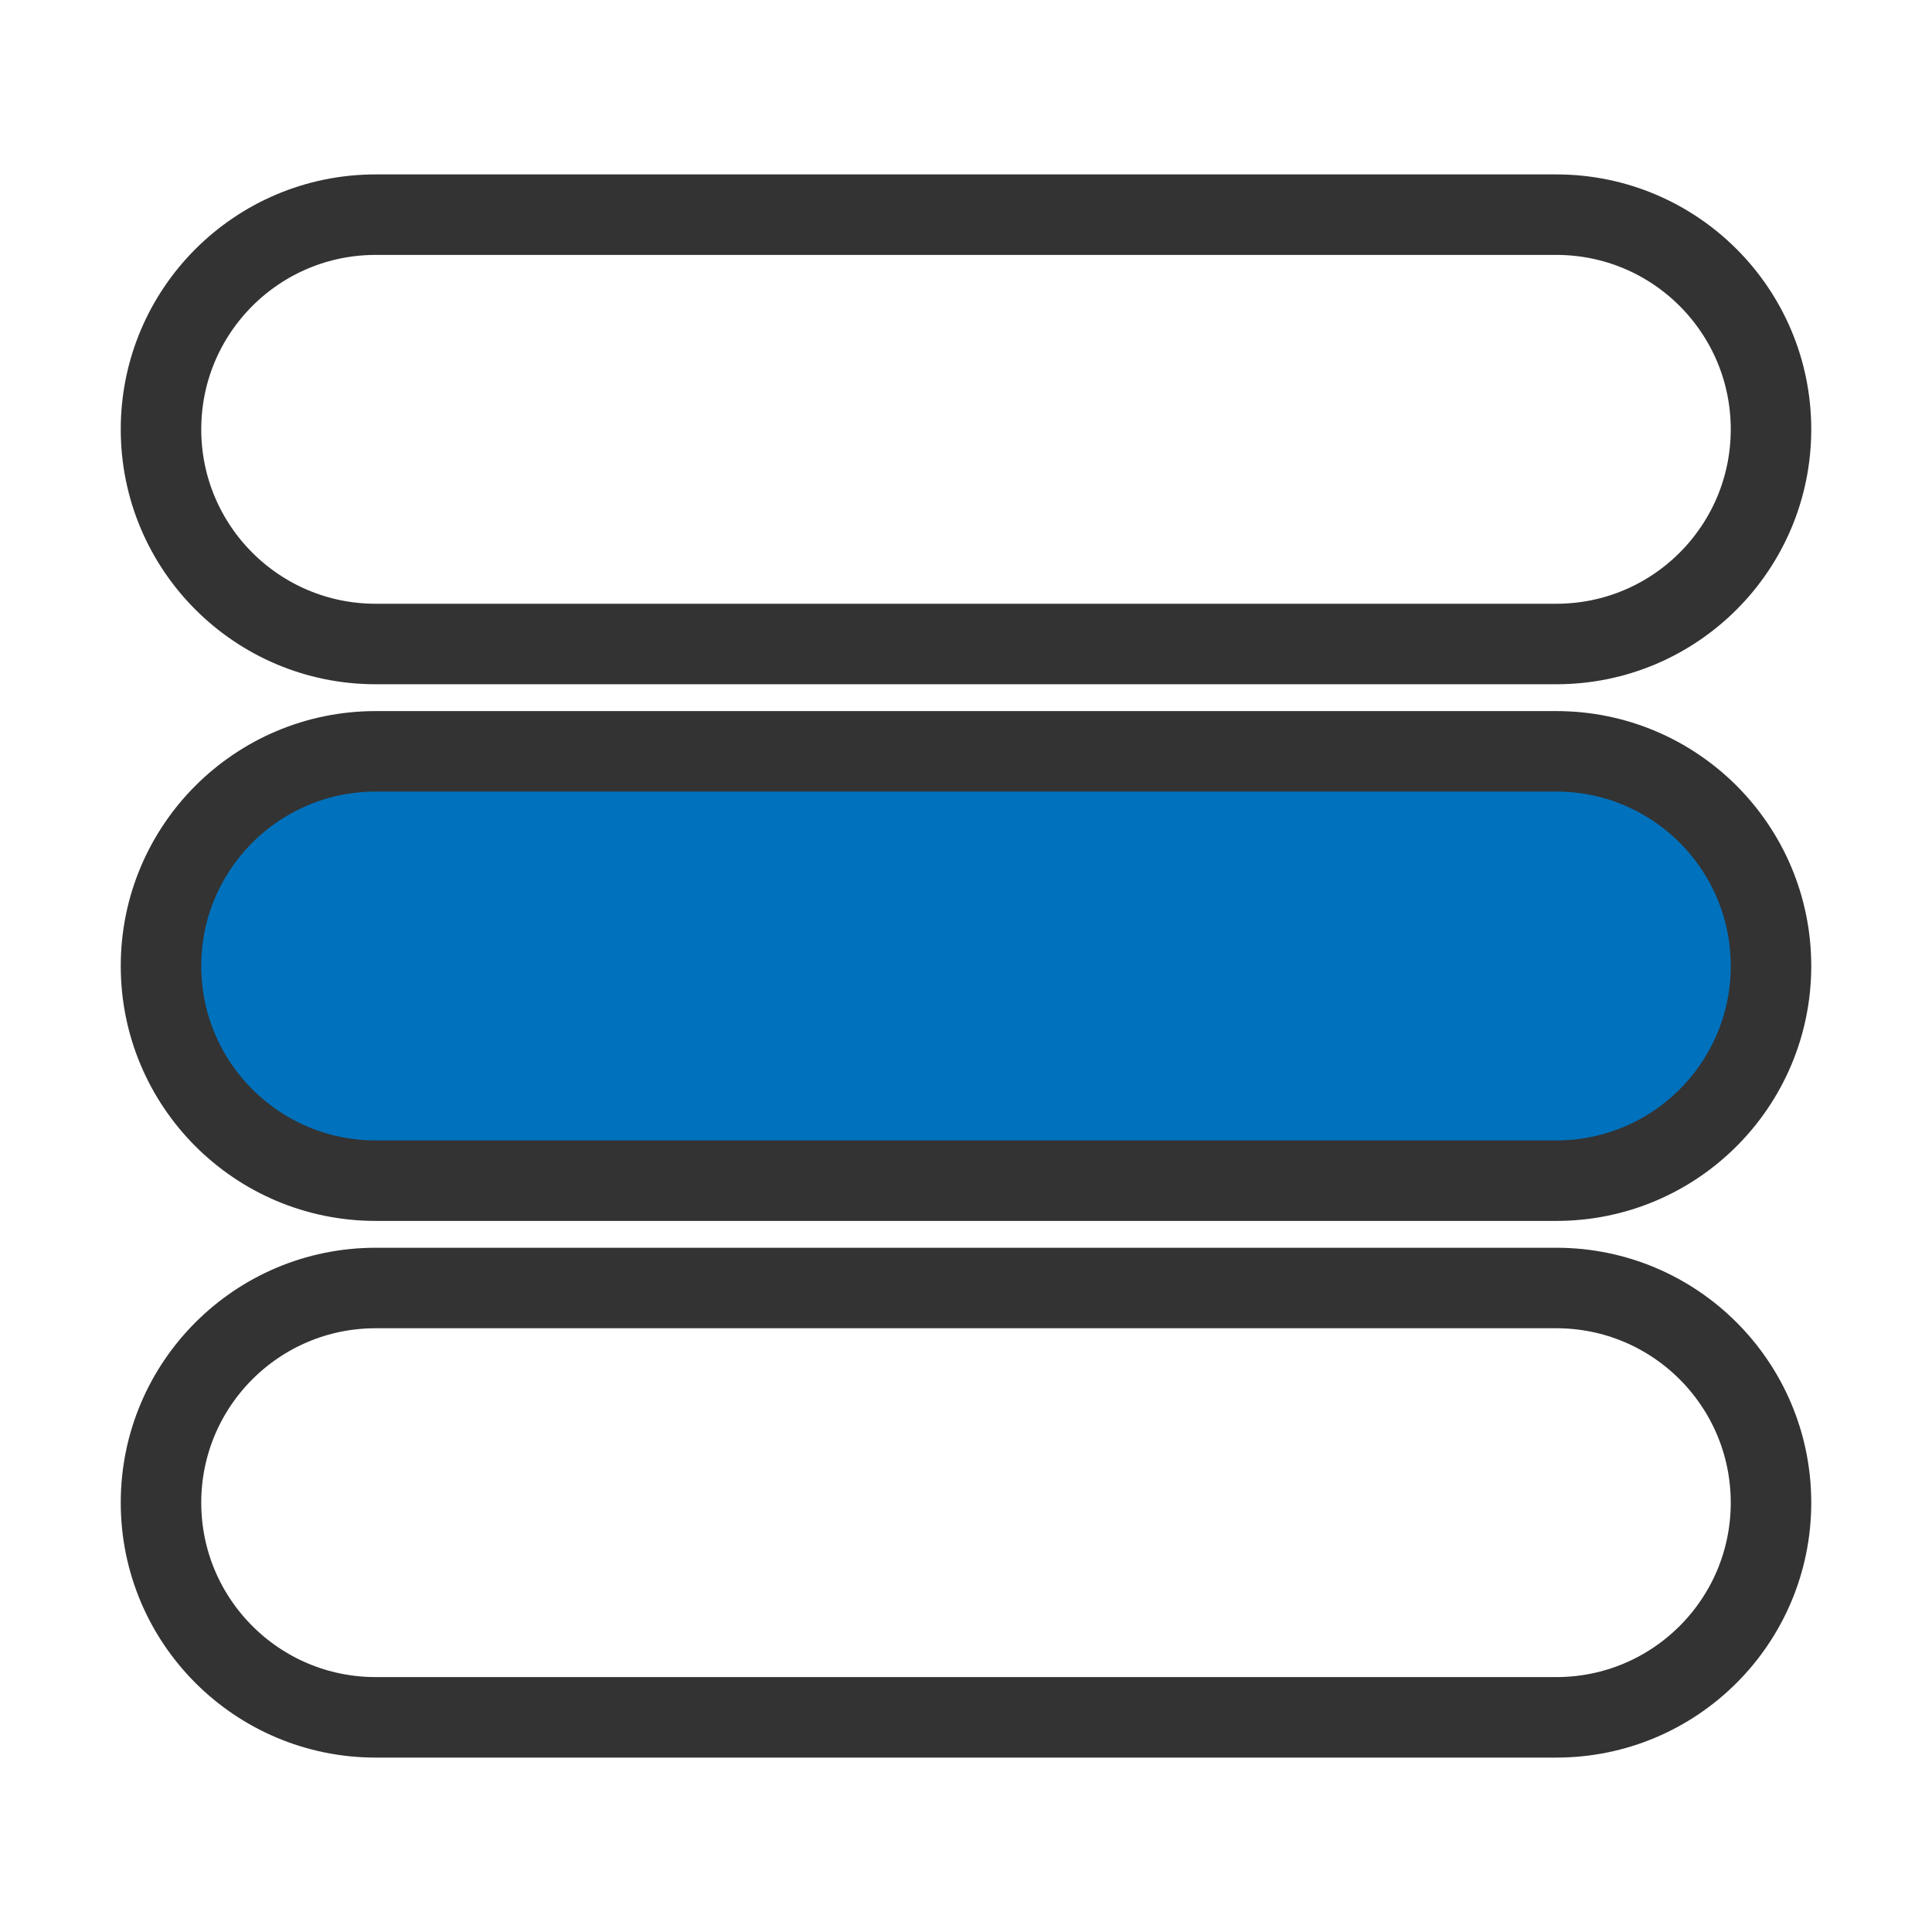
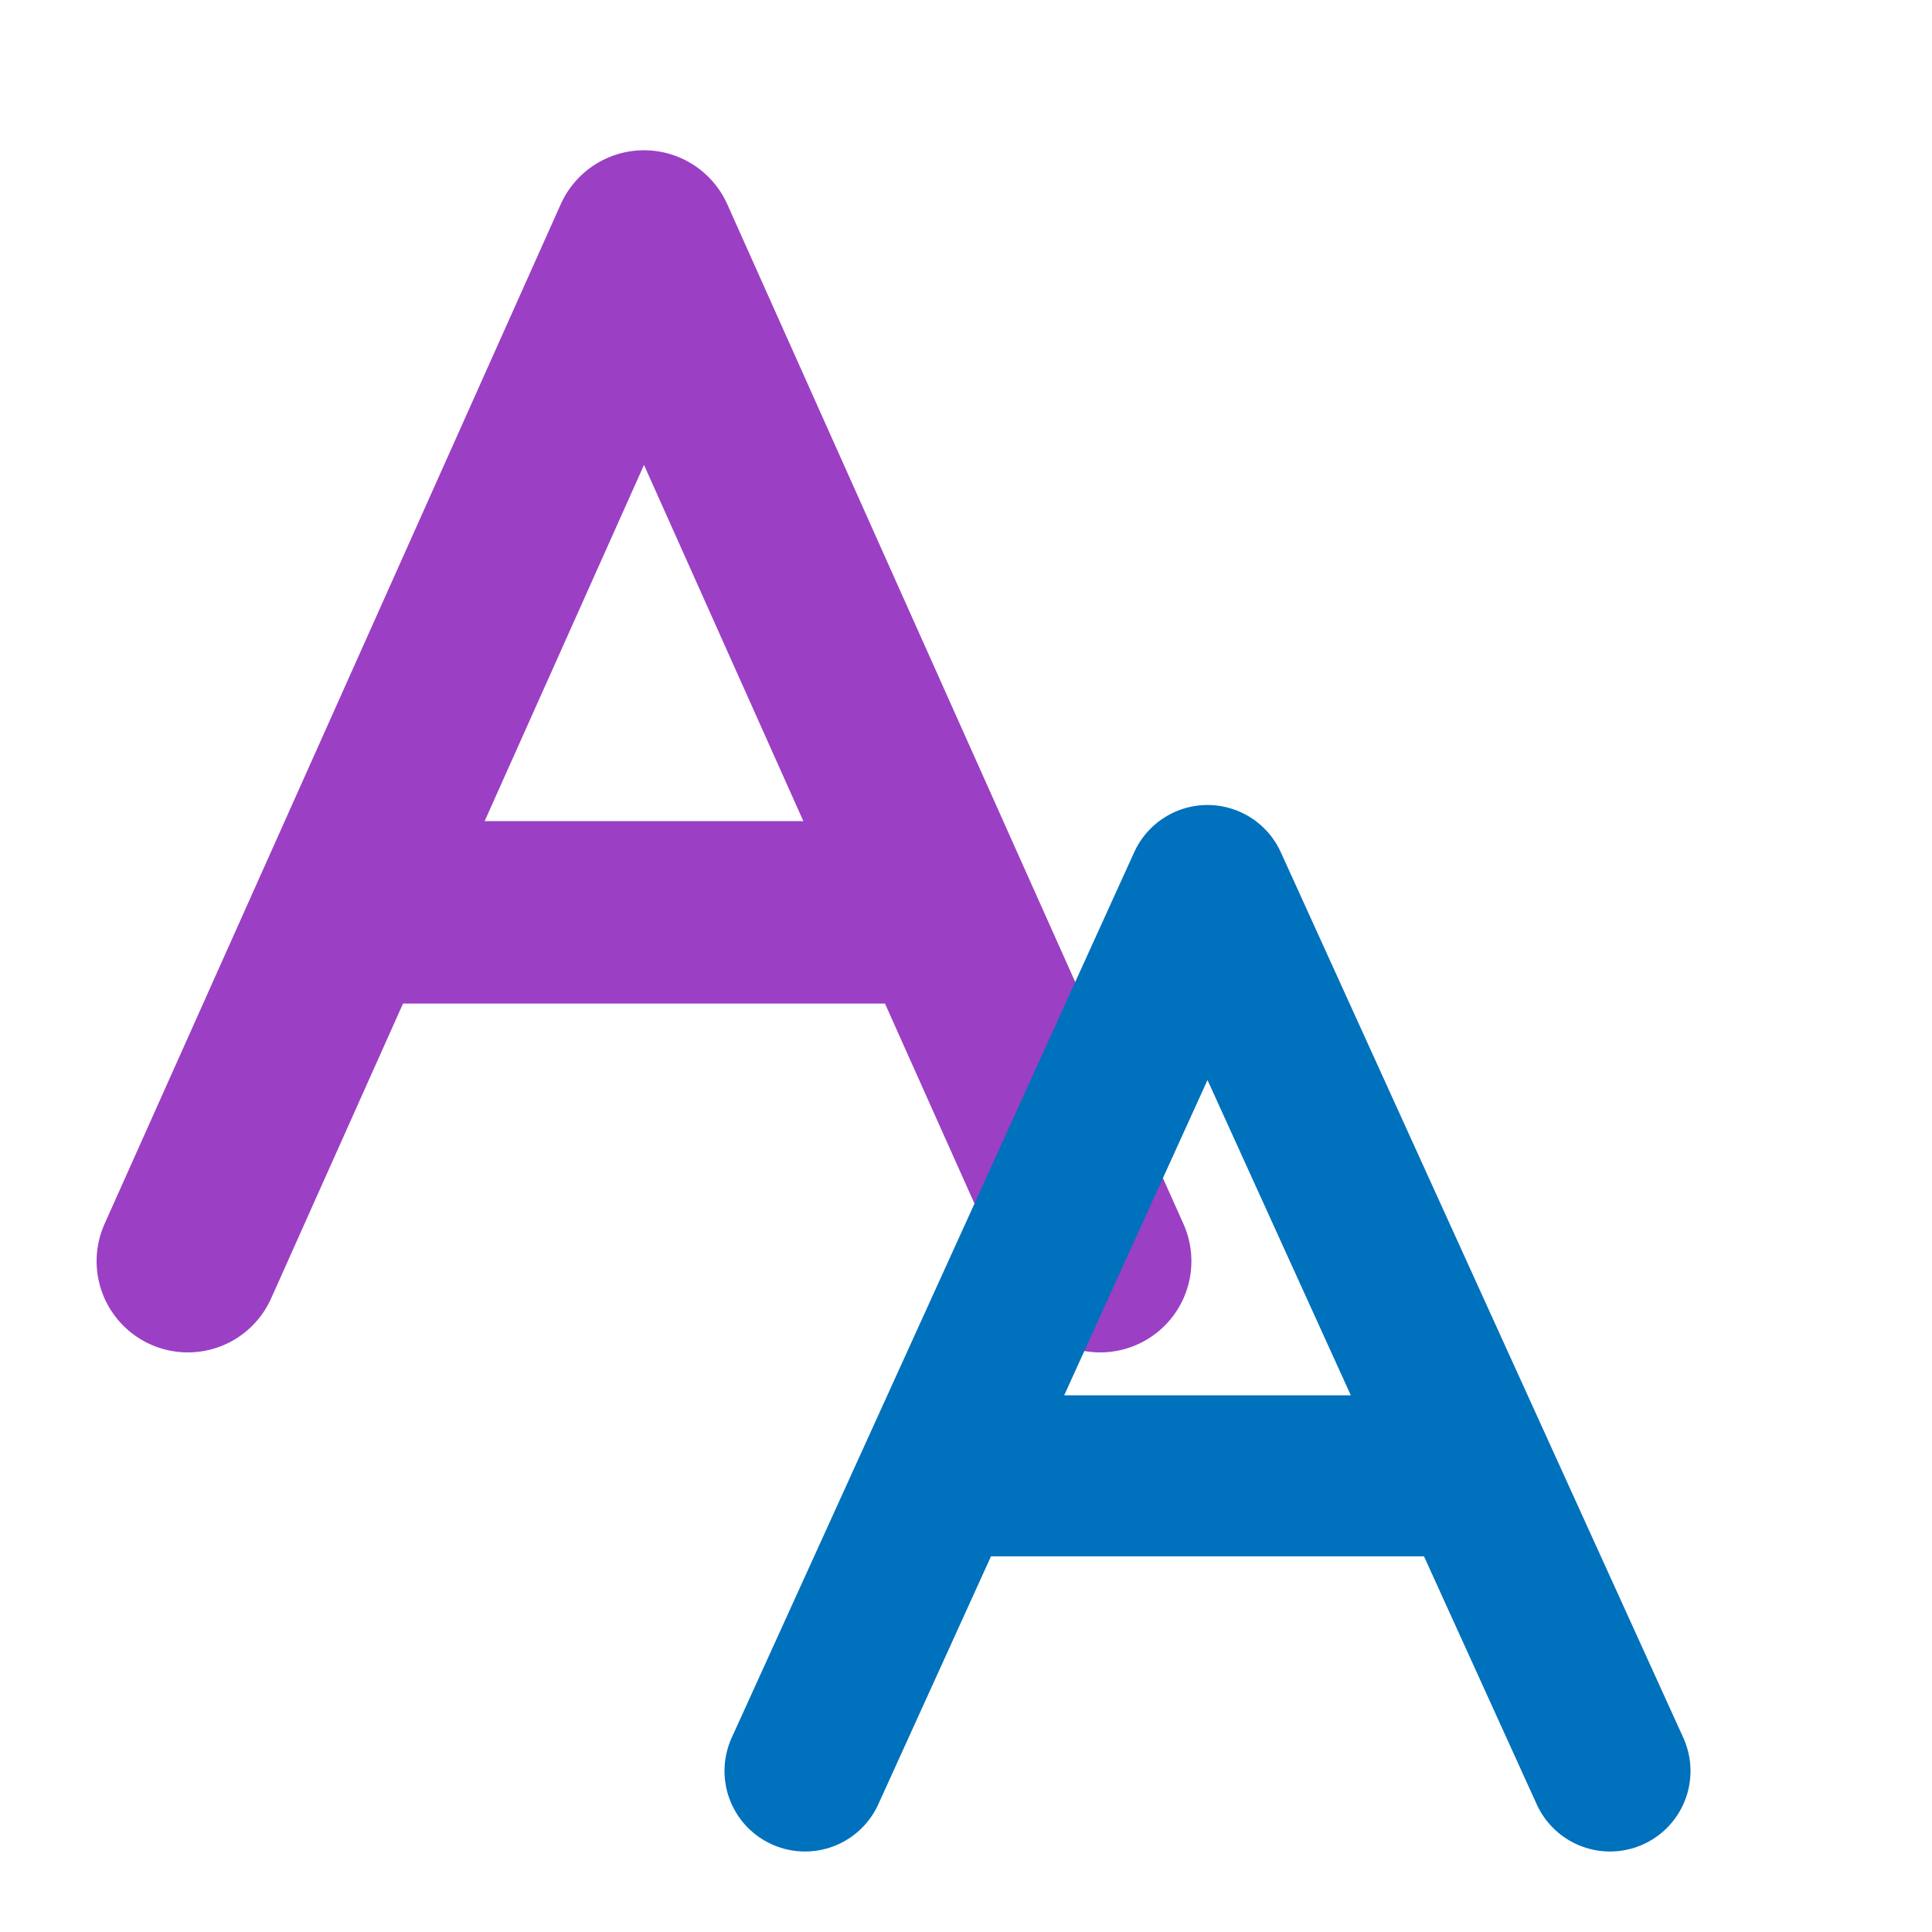
<svg xmlns="http://www.w3.org/2000/svg" version="1.1" viewBox="0 0 36 36">
-   <rect x="3" y="4" width="30" height="8" rx="4" fill="none" stroke="#333333" stroke-width="1.5" />
-   <rect x="3" y="14" width="30" height="8" rx="4" fill="#0071bc" stroke="#333333" stroke-width="1.5" />
-   <rect x="3" y="24" width="30" height="8" rx="4" fill="none" stroke="#333333" stroke-width="1.5" />
+   <path d="M3.5 23.5L12 4.5l8.5 19M6.9 17h10.2" fill="none" stroke="#9b3fc4" stroke-width="3.4" stroke-linecap="round" stroke-linejoin="round" />
+   <path d="M15 33l7.5-16.5L30 33M17.8 27.5h9.4" fill="none" stroke="#0071bc" stroke-width="3" stroke-linecap="round" stroke-linejoin="round" />
</svg>
